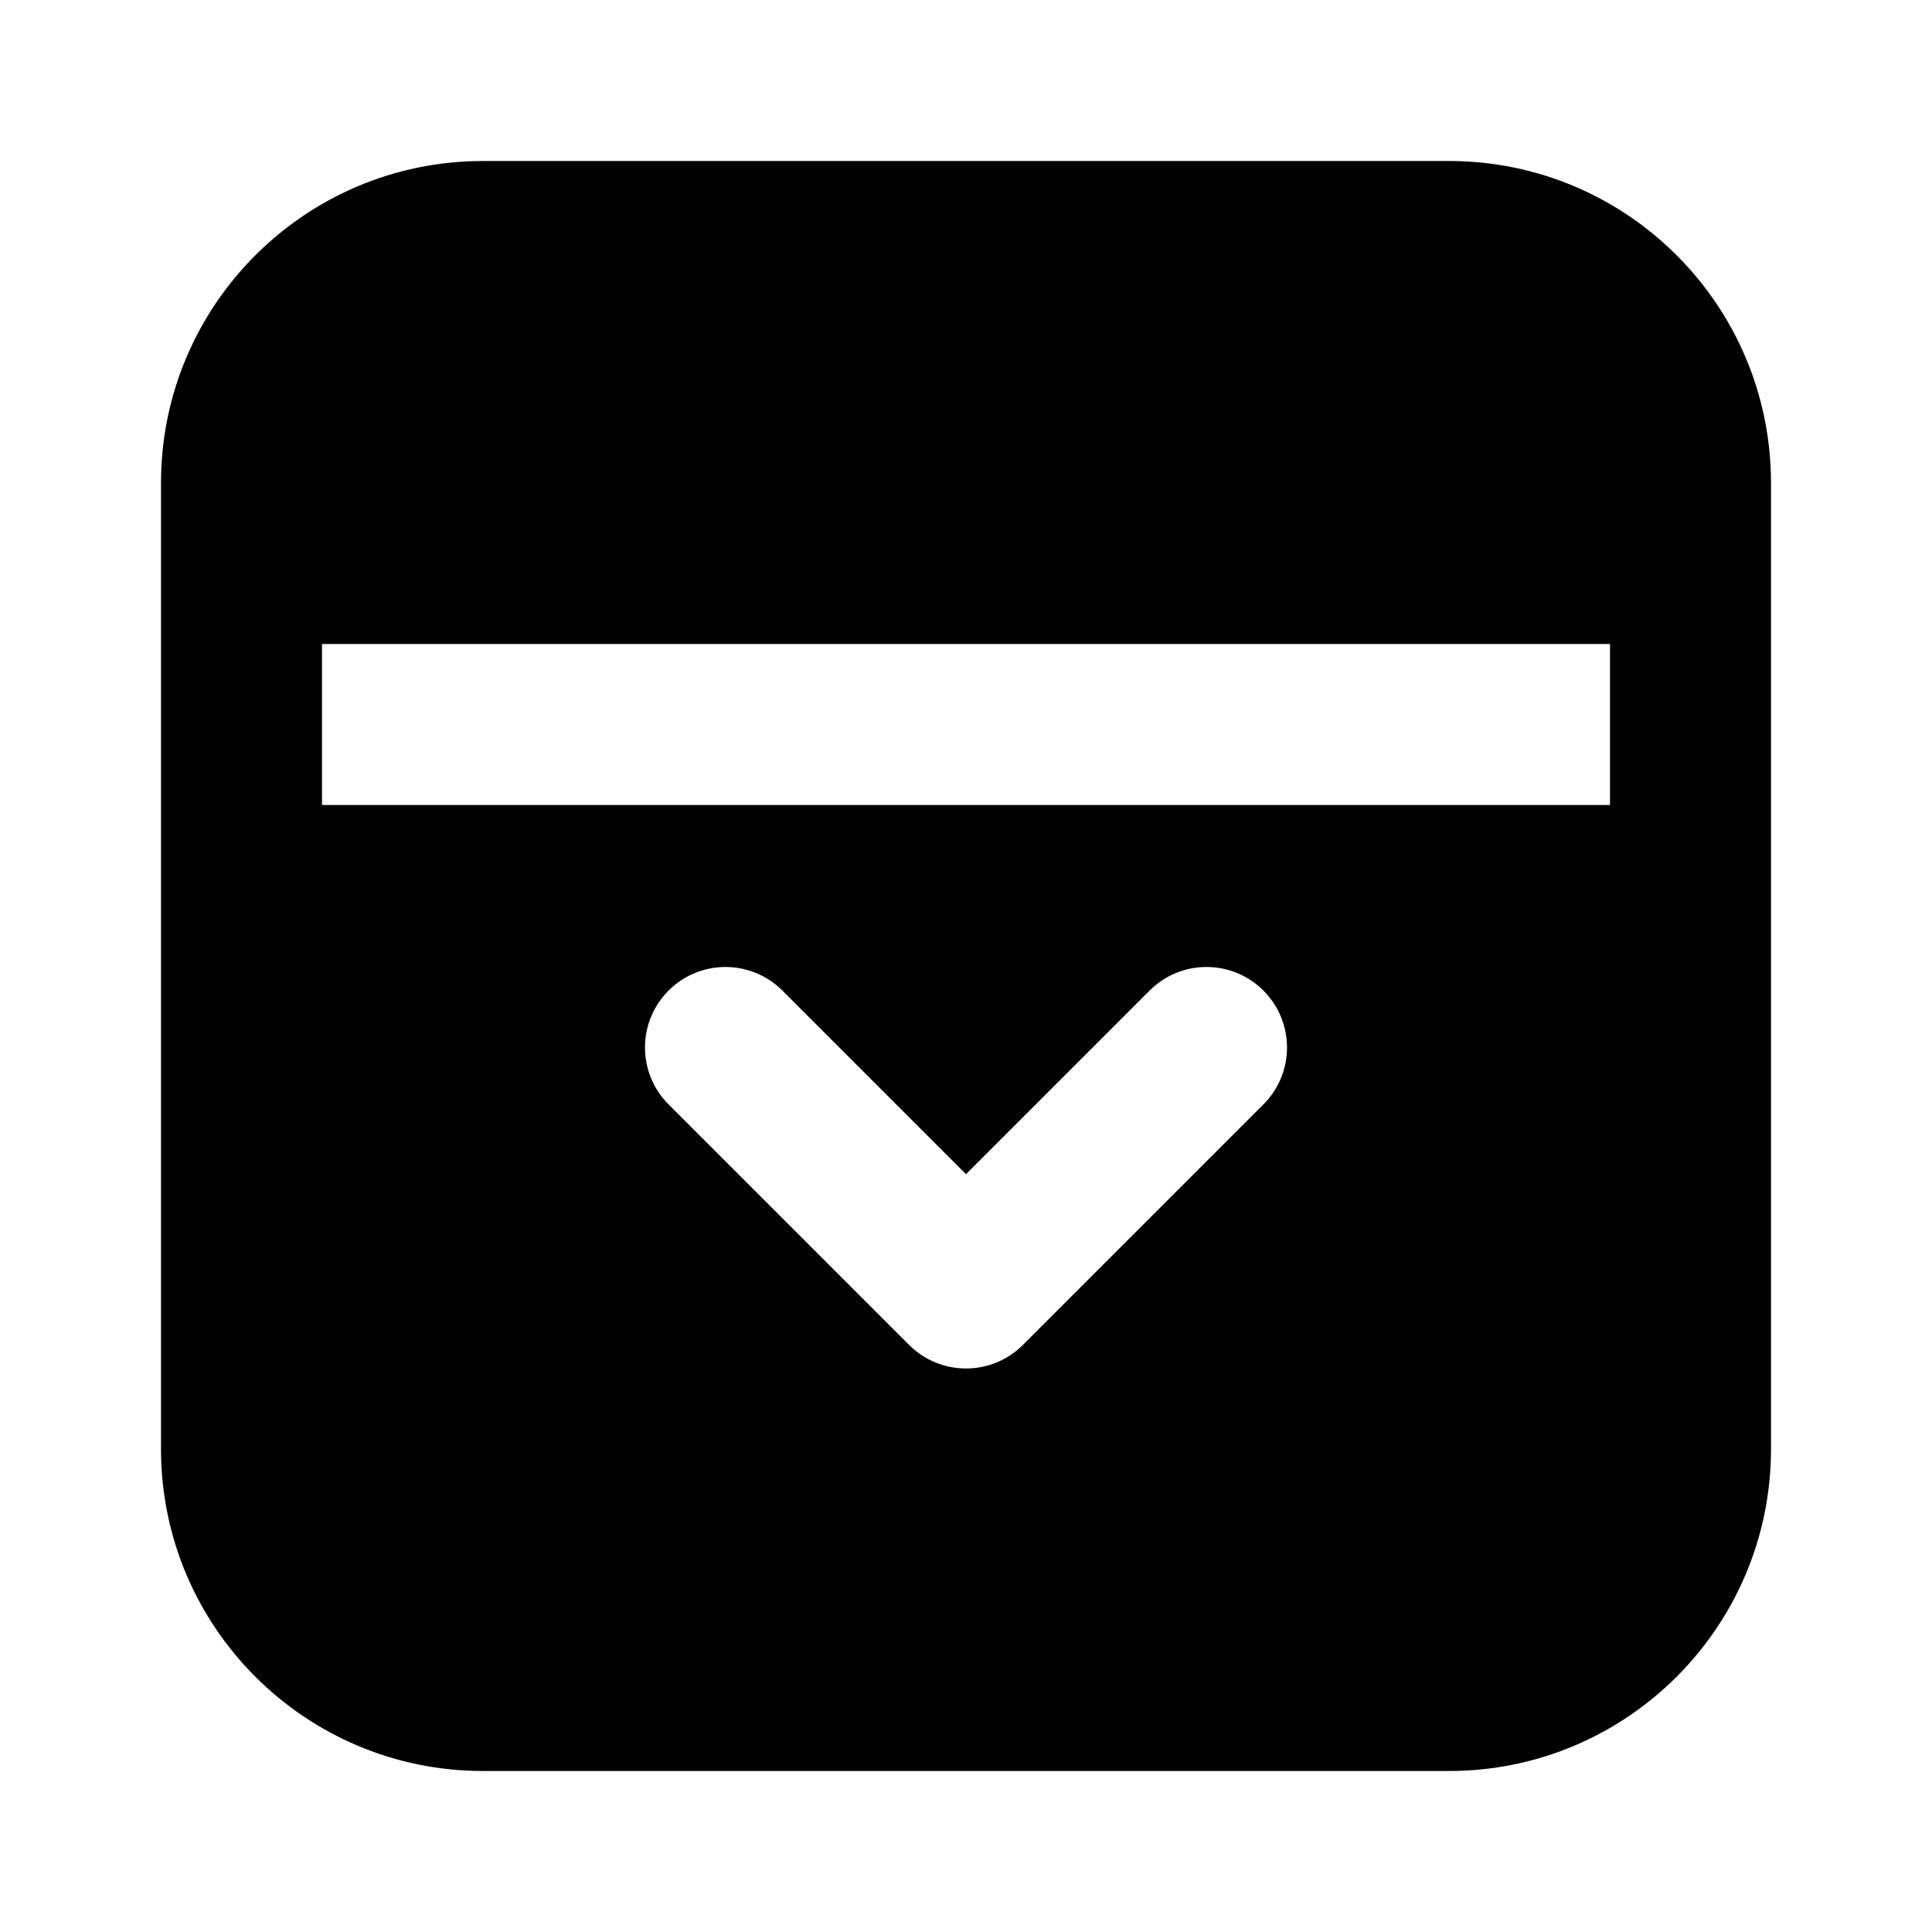
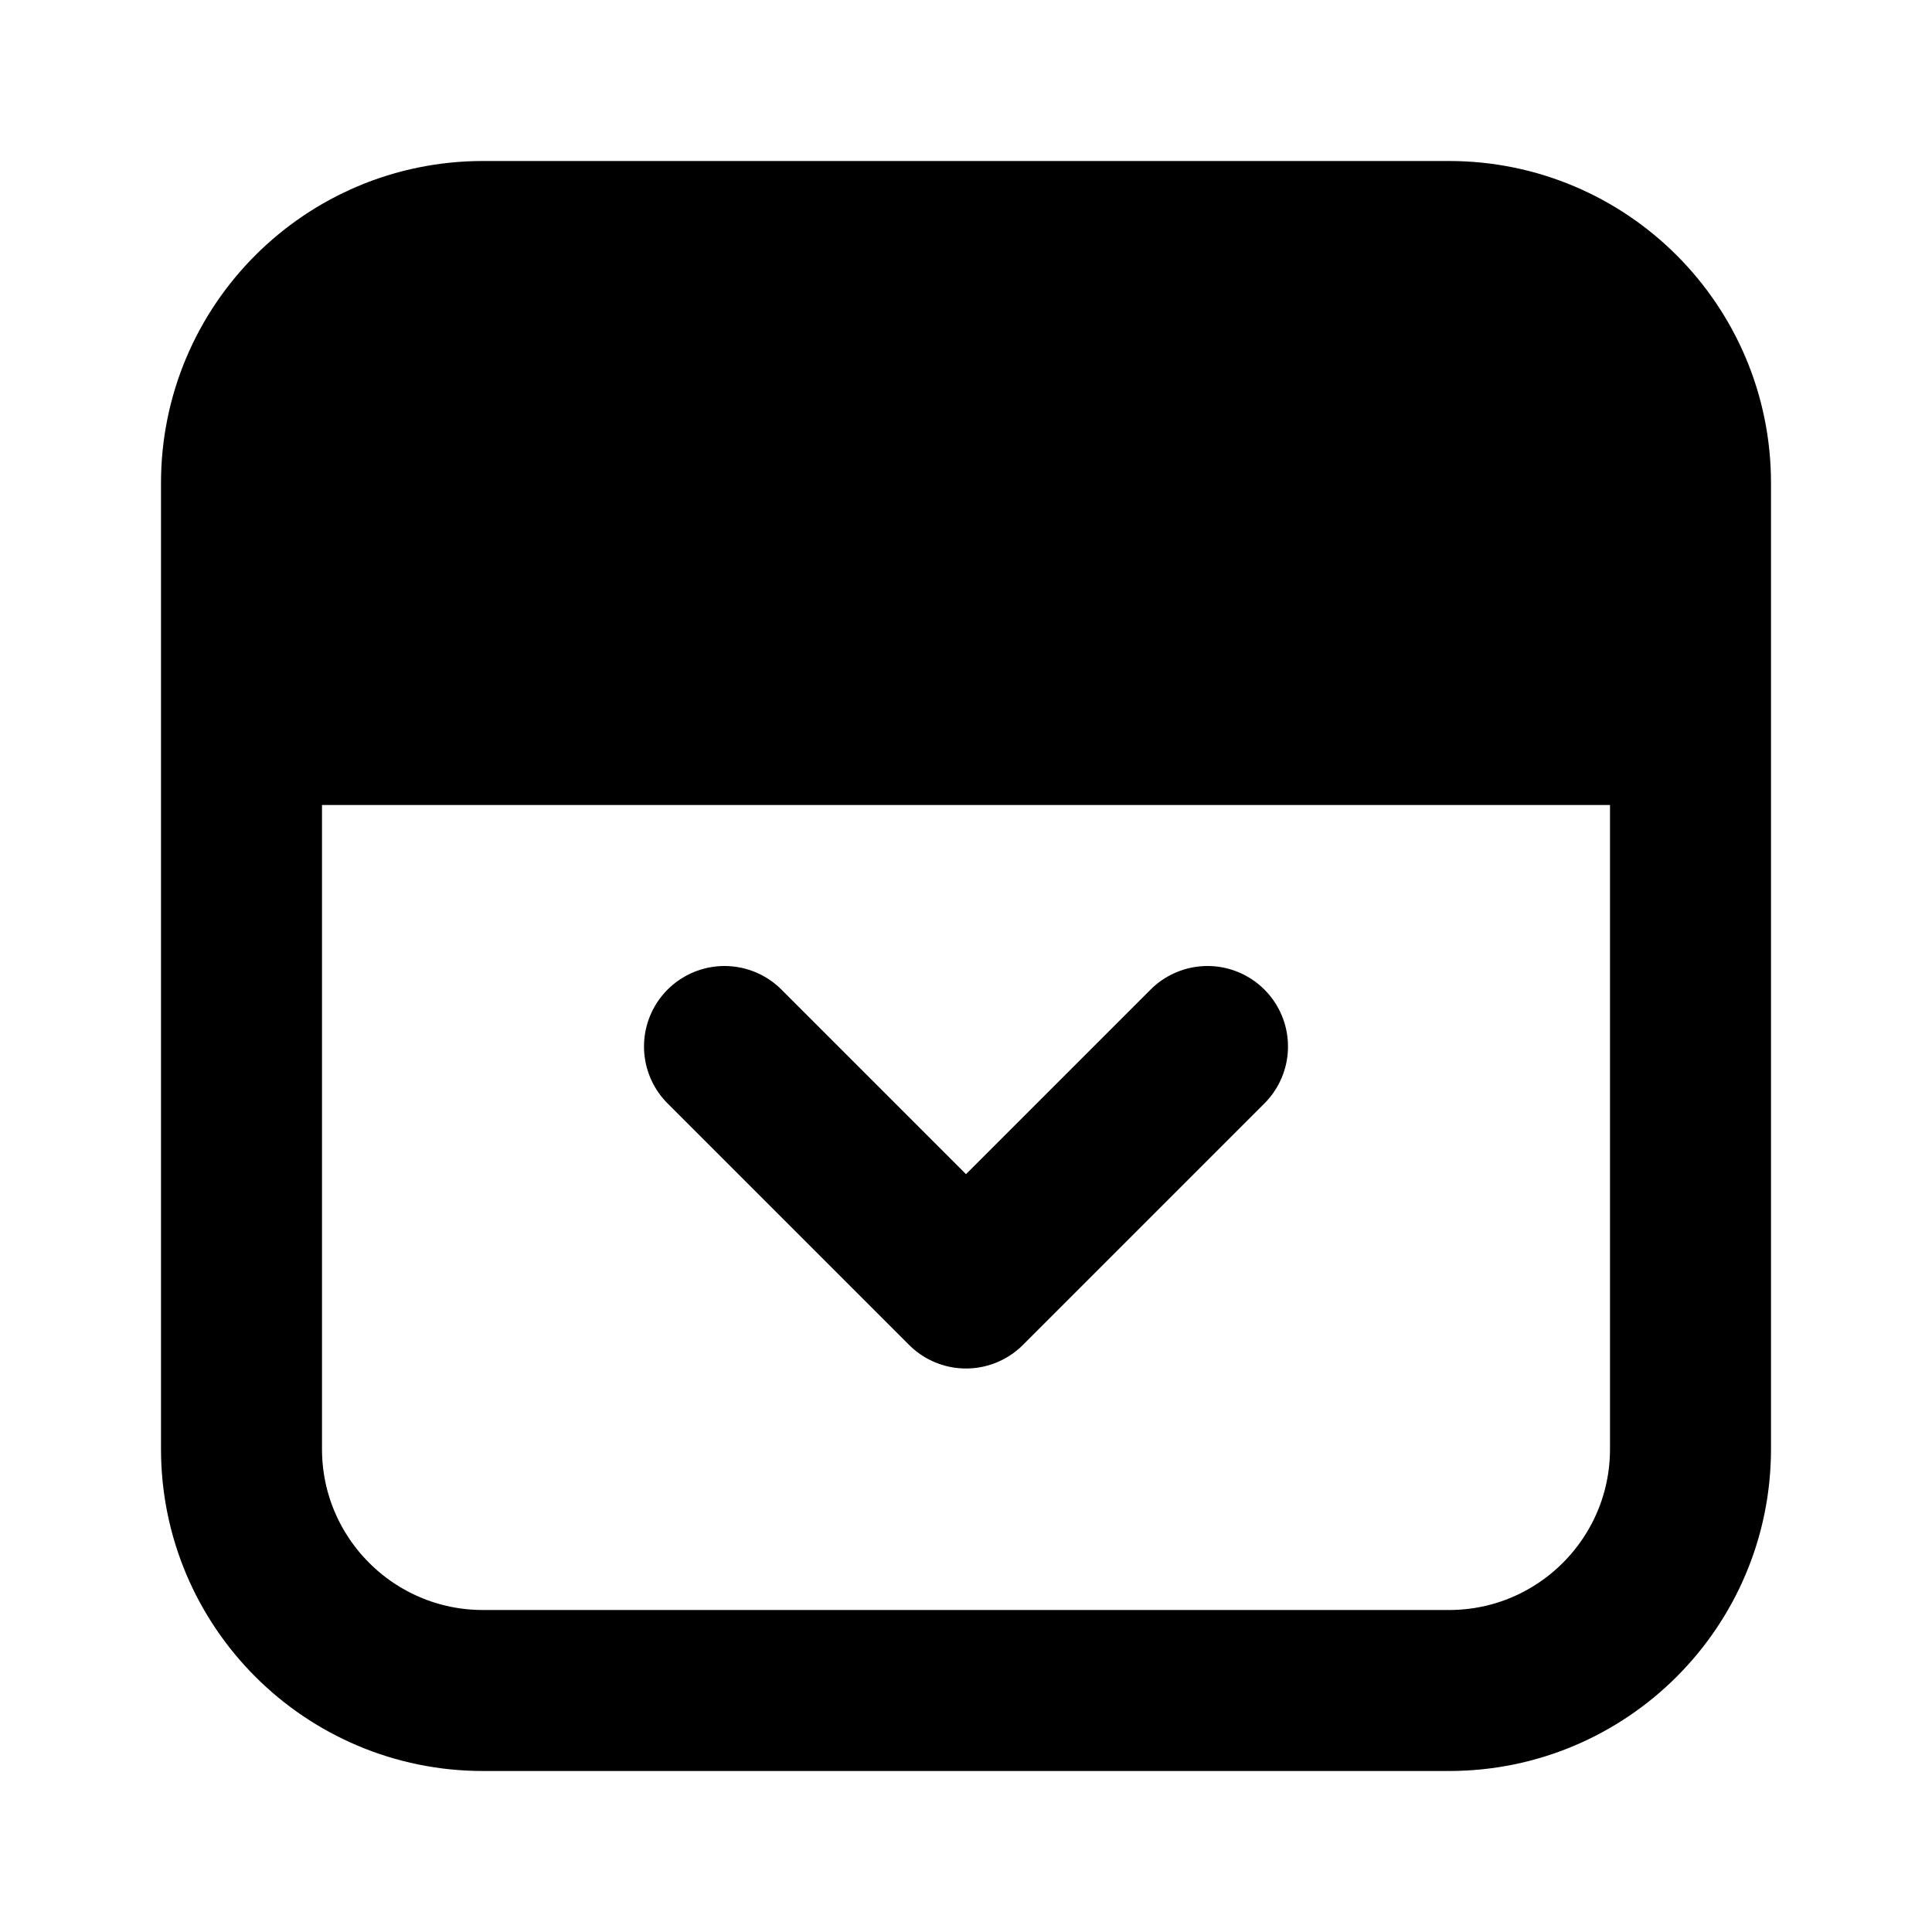
- <svg xmlns="http://www.w3.org/2000/svg" width="24" height="24" fill="none" aria-hidden="true" viewBox="0 0 24 24">
-   <path fill="currentColor" d="M18 2a4 4 0 0 1 4 4v12a4 4 0 0 1-4 4H6a4 4 0 0 1-4-4V6a4 4 0 0 1 4-4zM4 8v2h16V8zm5.707 4.293a1 1 0 0 0-1.414 1.414l3 3a1 1 0 0 0 1.414 0l3-3a1 1 0 0 0-1.414-1.414L12 14.586z" />
+ <svg xmlns="http://www.w3.org/2000/svg" width="24" height="24" fill="none" stroke="currentColor" stroke-linecap="round" stroke-linejoin="round" stroke-width="2" aria-hidden="true" viewBox="0 0 24 24">
+   <path fill="currentColor" stroke="none" d="M6 3h12a3 3 0 0 1 3 3v3H3V6a3 3 0 0 1 3-3" />
+   <path d="M6 3h12a3 3 0 0 1 3 3v12a3 3 0 0 1-3 3H6a3 3 0 0 1-3-3V6a3 3 0 0 1 3-3M3 9h18M9 13l3 3 3-3" />
</svg>
